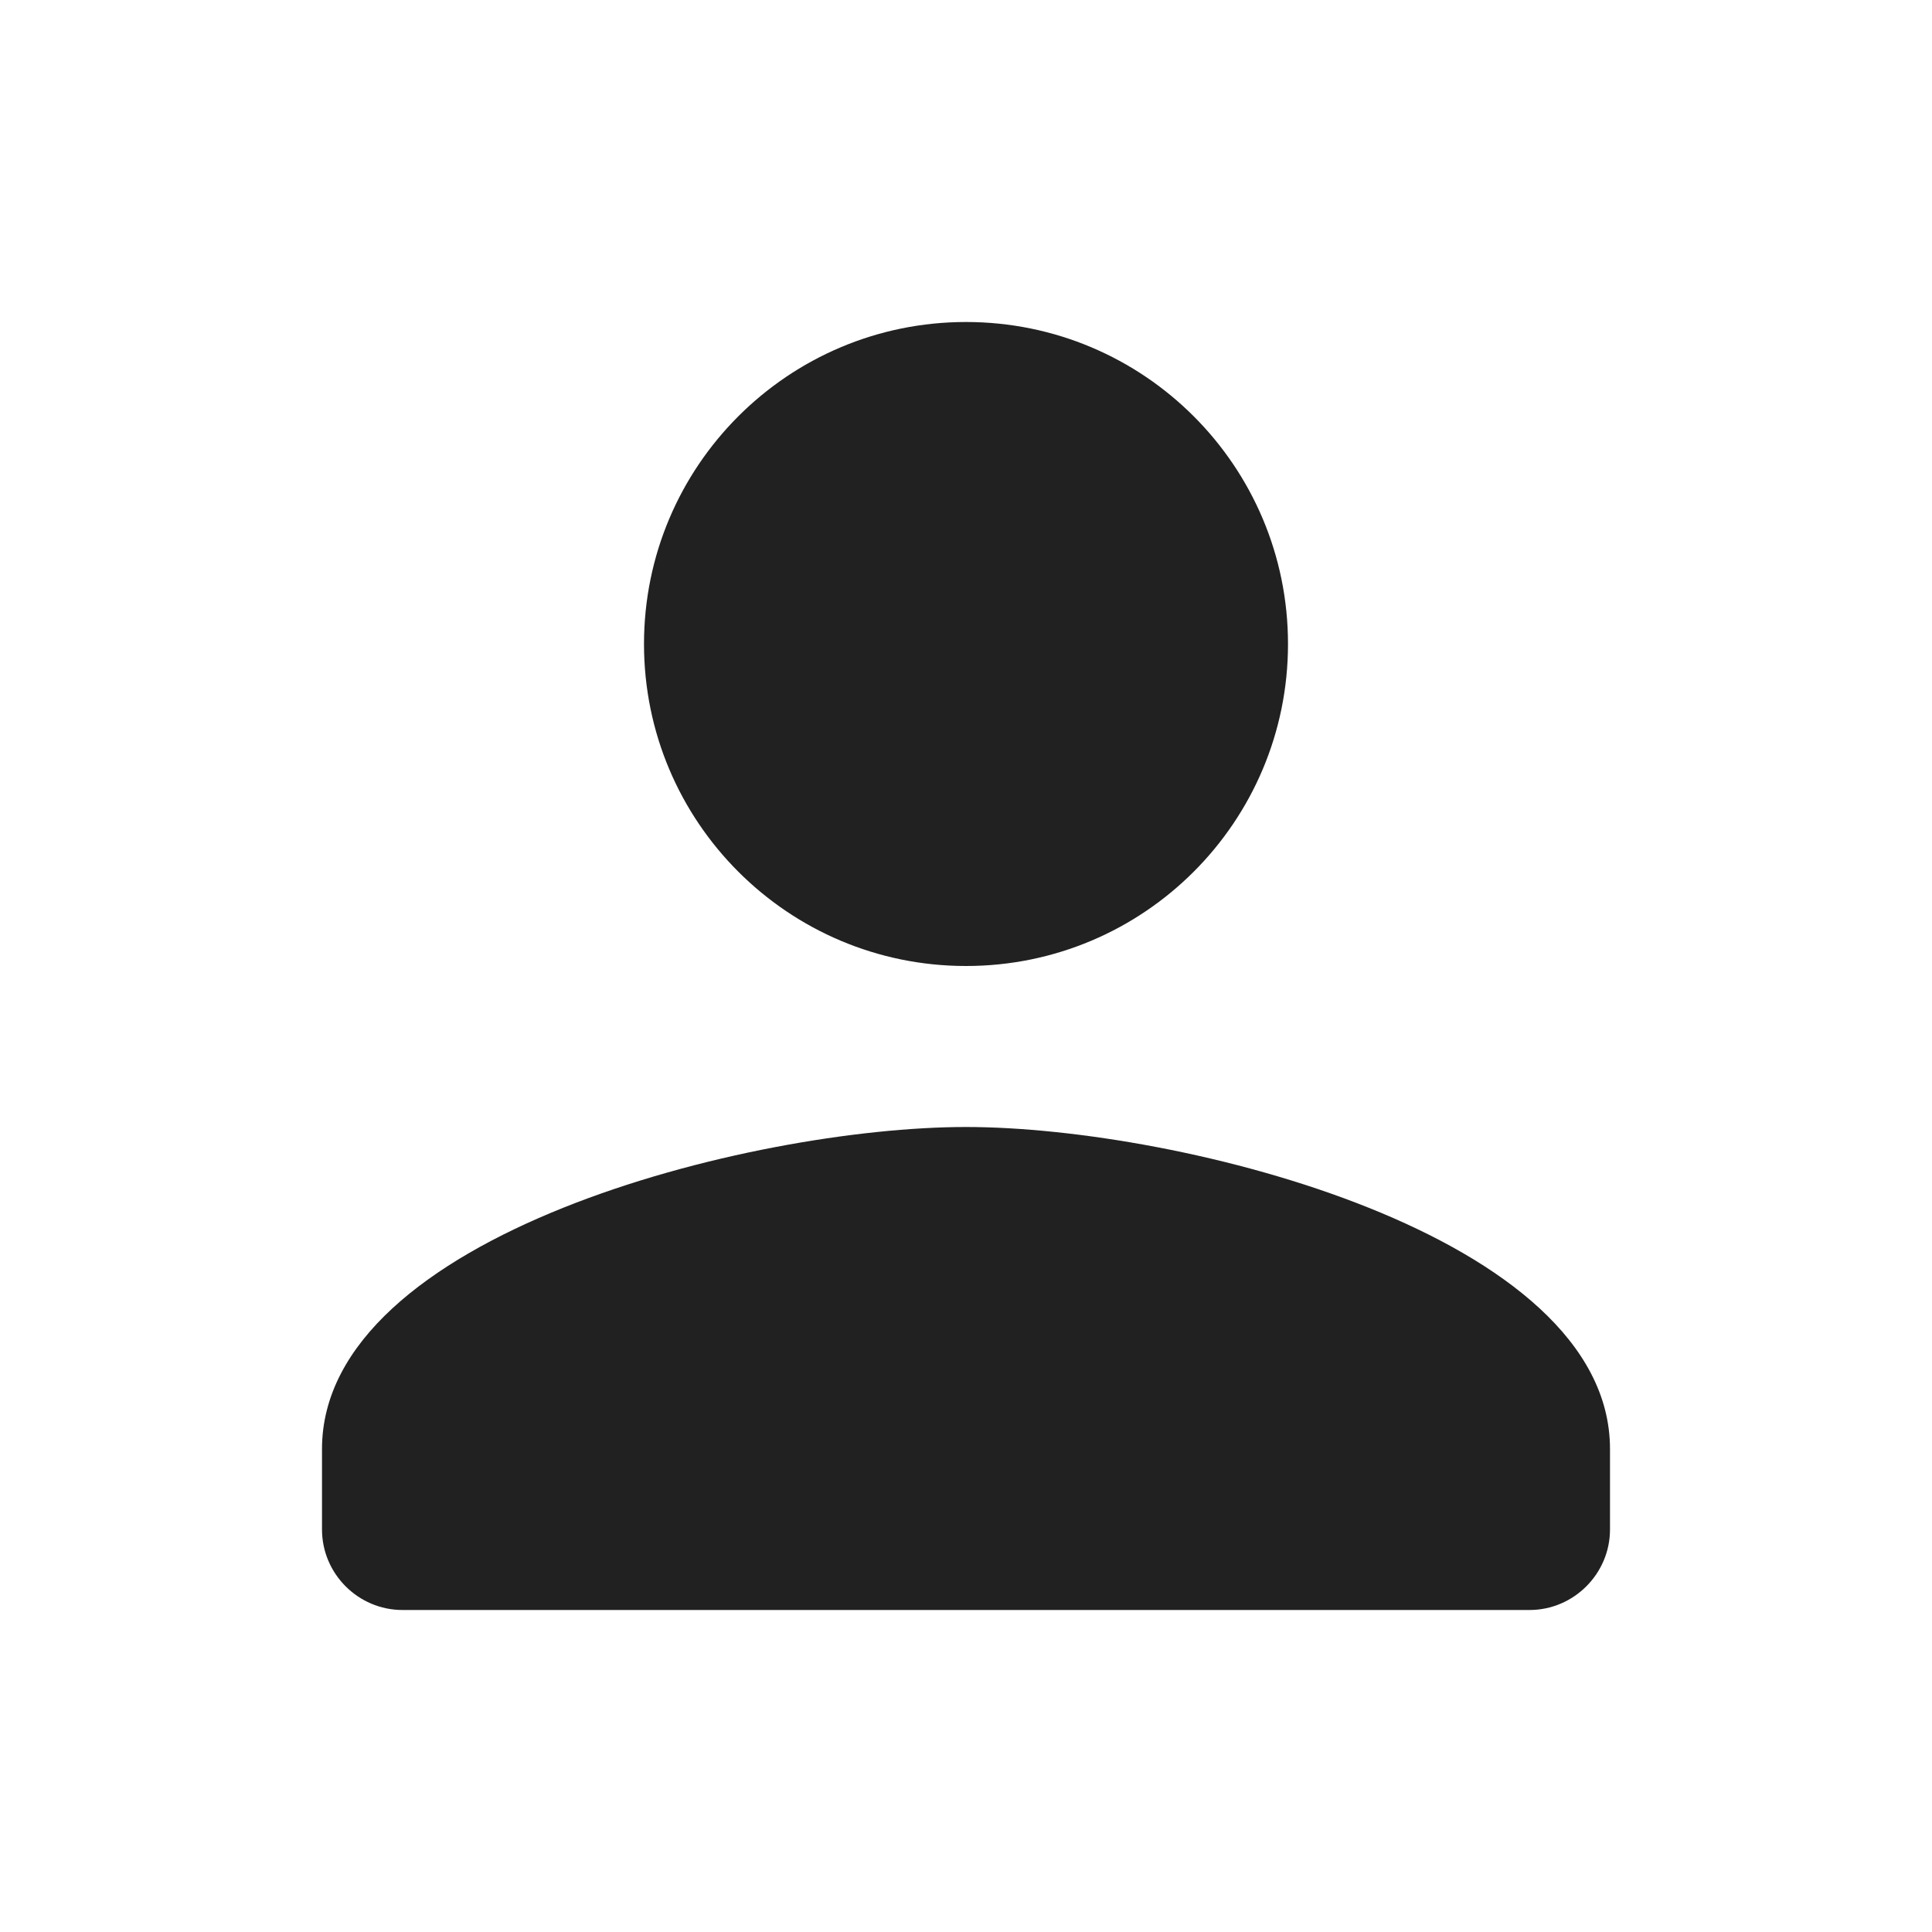
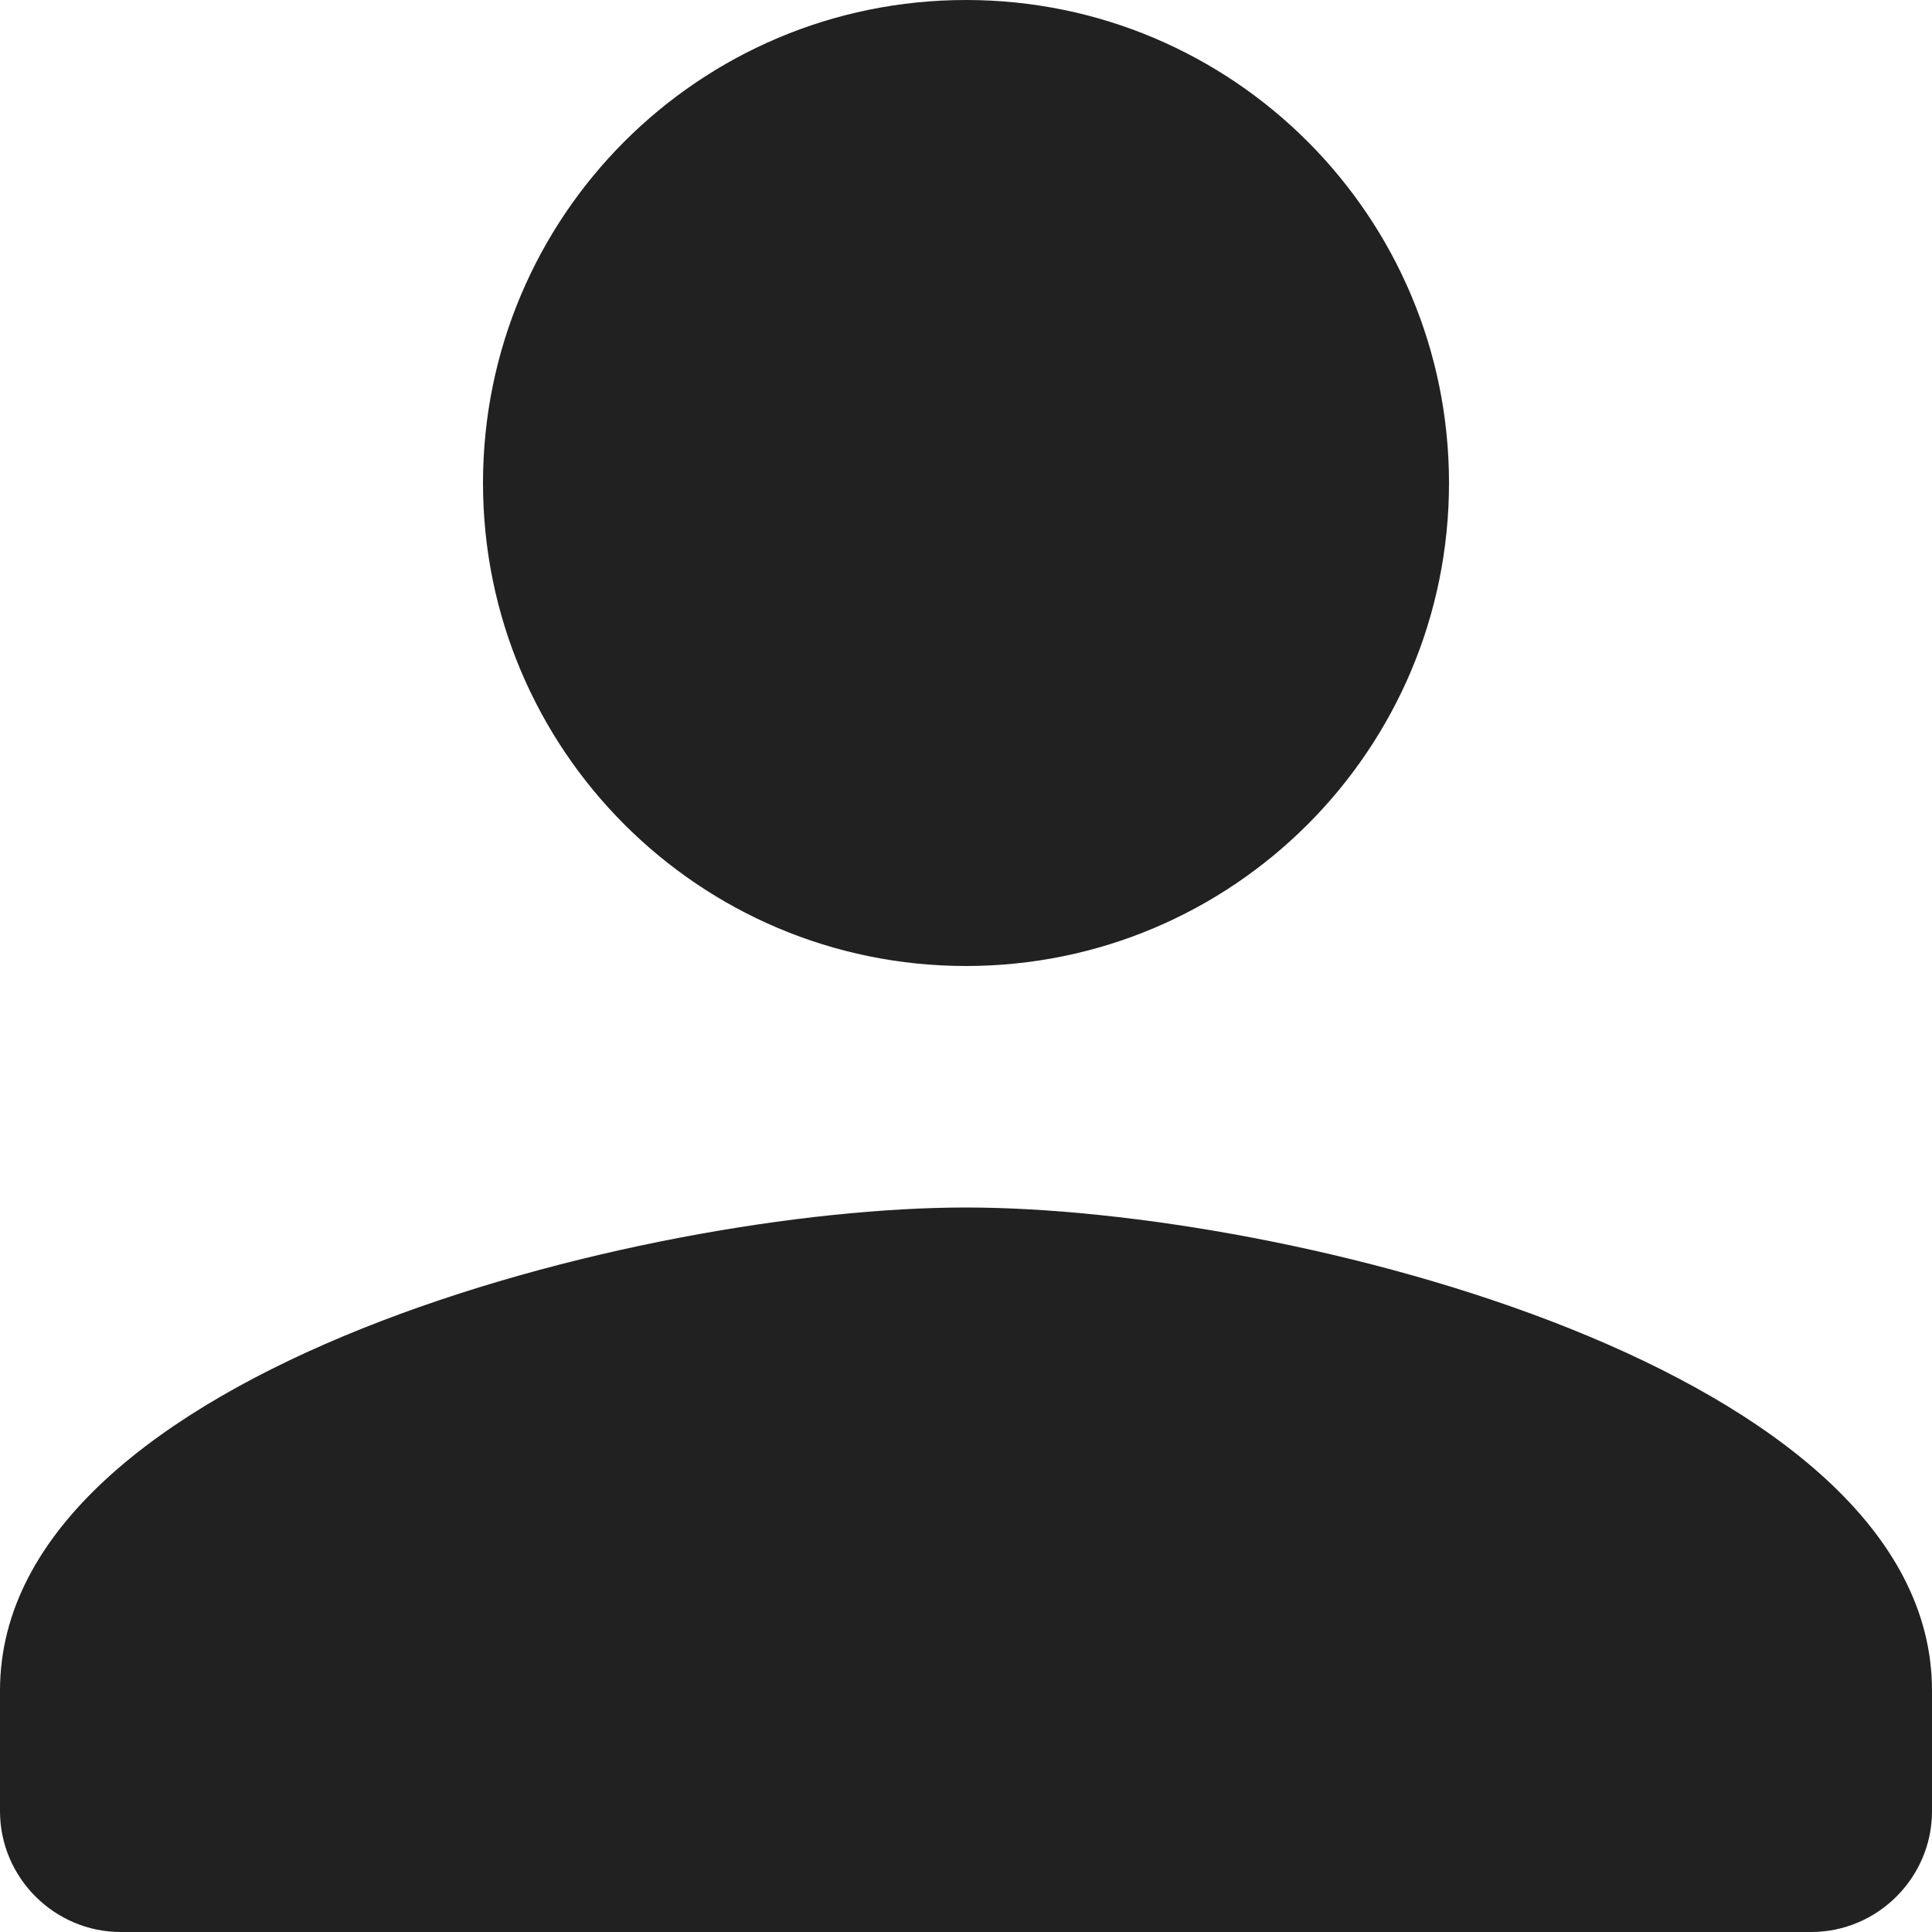
- <svg xmlns="http://www.w3.org/2000/svg" width="18" height="18" viewBox="0 0 18 18" fill="none">
-   <path d="M9 9C10.658 9 12 7.657 12 6C12 4.343 10.658 3 9 3C7.343 3 6 4.343 6 6C6 7.657 7.343 9 9 9ZM9 10.5C6.997 10.5 3 11.505 3 13.5V14.25C3 14.662 3.337 15 3.75 15H14.25C14.662 15 15 14.662 15 14.25V13.5C15 11.505 11.002 10.5 9 10.5Z" fill="#212121" />
+ <svg xmlns="http://www.w3.org/2000/svg" width="12" height="12" viewBox="0 0 12 12" fill="none">
+   <path d="M6 6C7.657 6 9 4.657 9 3C9 1.343 7.657 0 6 0C4.343 0 3 1.343 3 3C3 4.657 4.343 6 6 6ZM6 7.5C3.998 7.5 0 8.505 0 10.5V11.25C0 11.662 0.338 12 0.75 12H11.25C11.662 12 12 11.662 12 11.25V10.5C12 8.505 8.002 7.5 6 7.5Z" fill="#212121" />
</svg>
